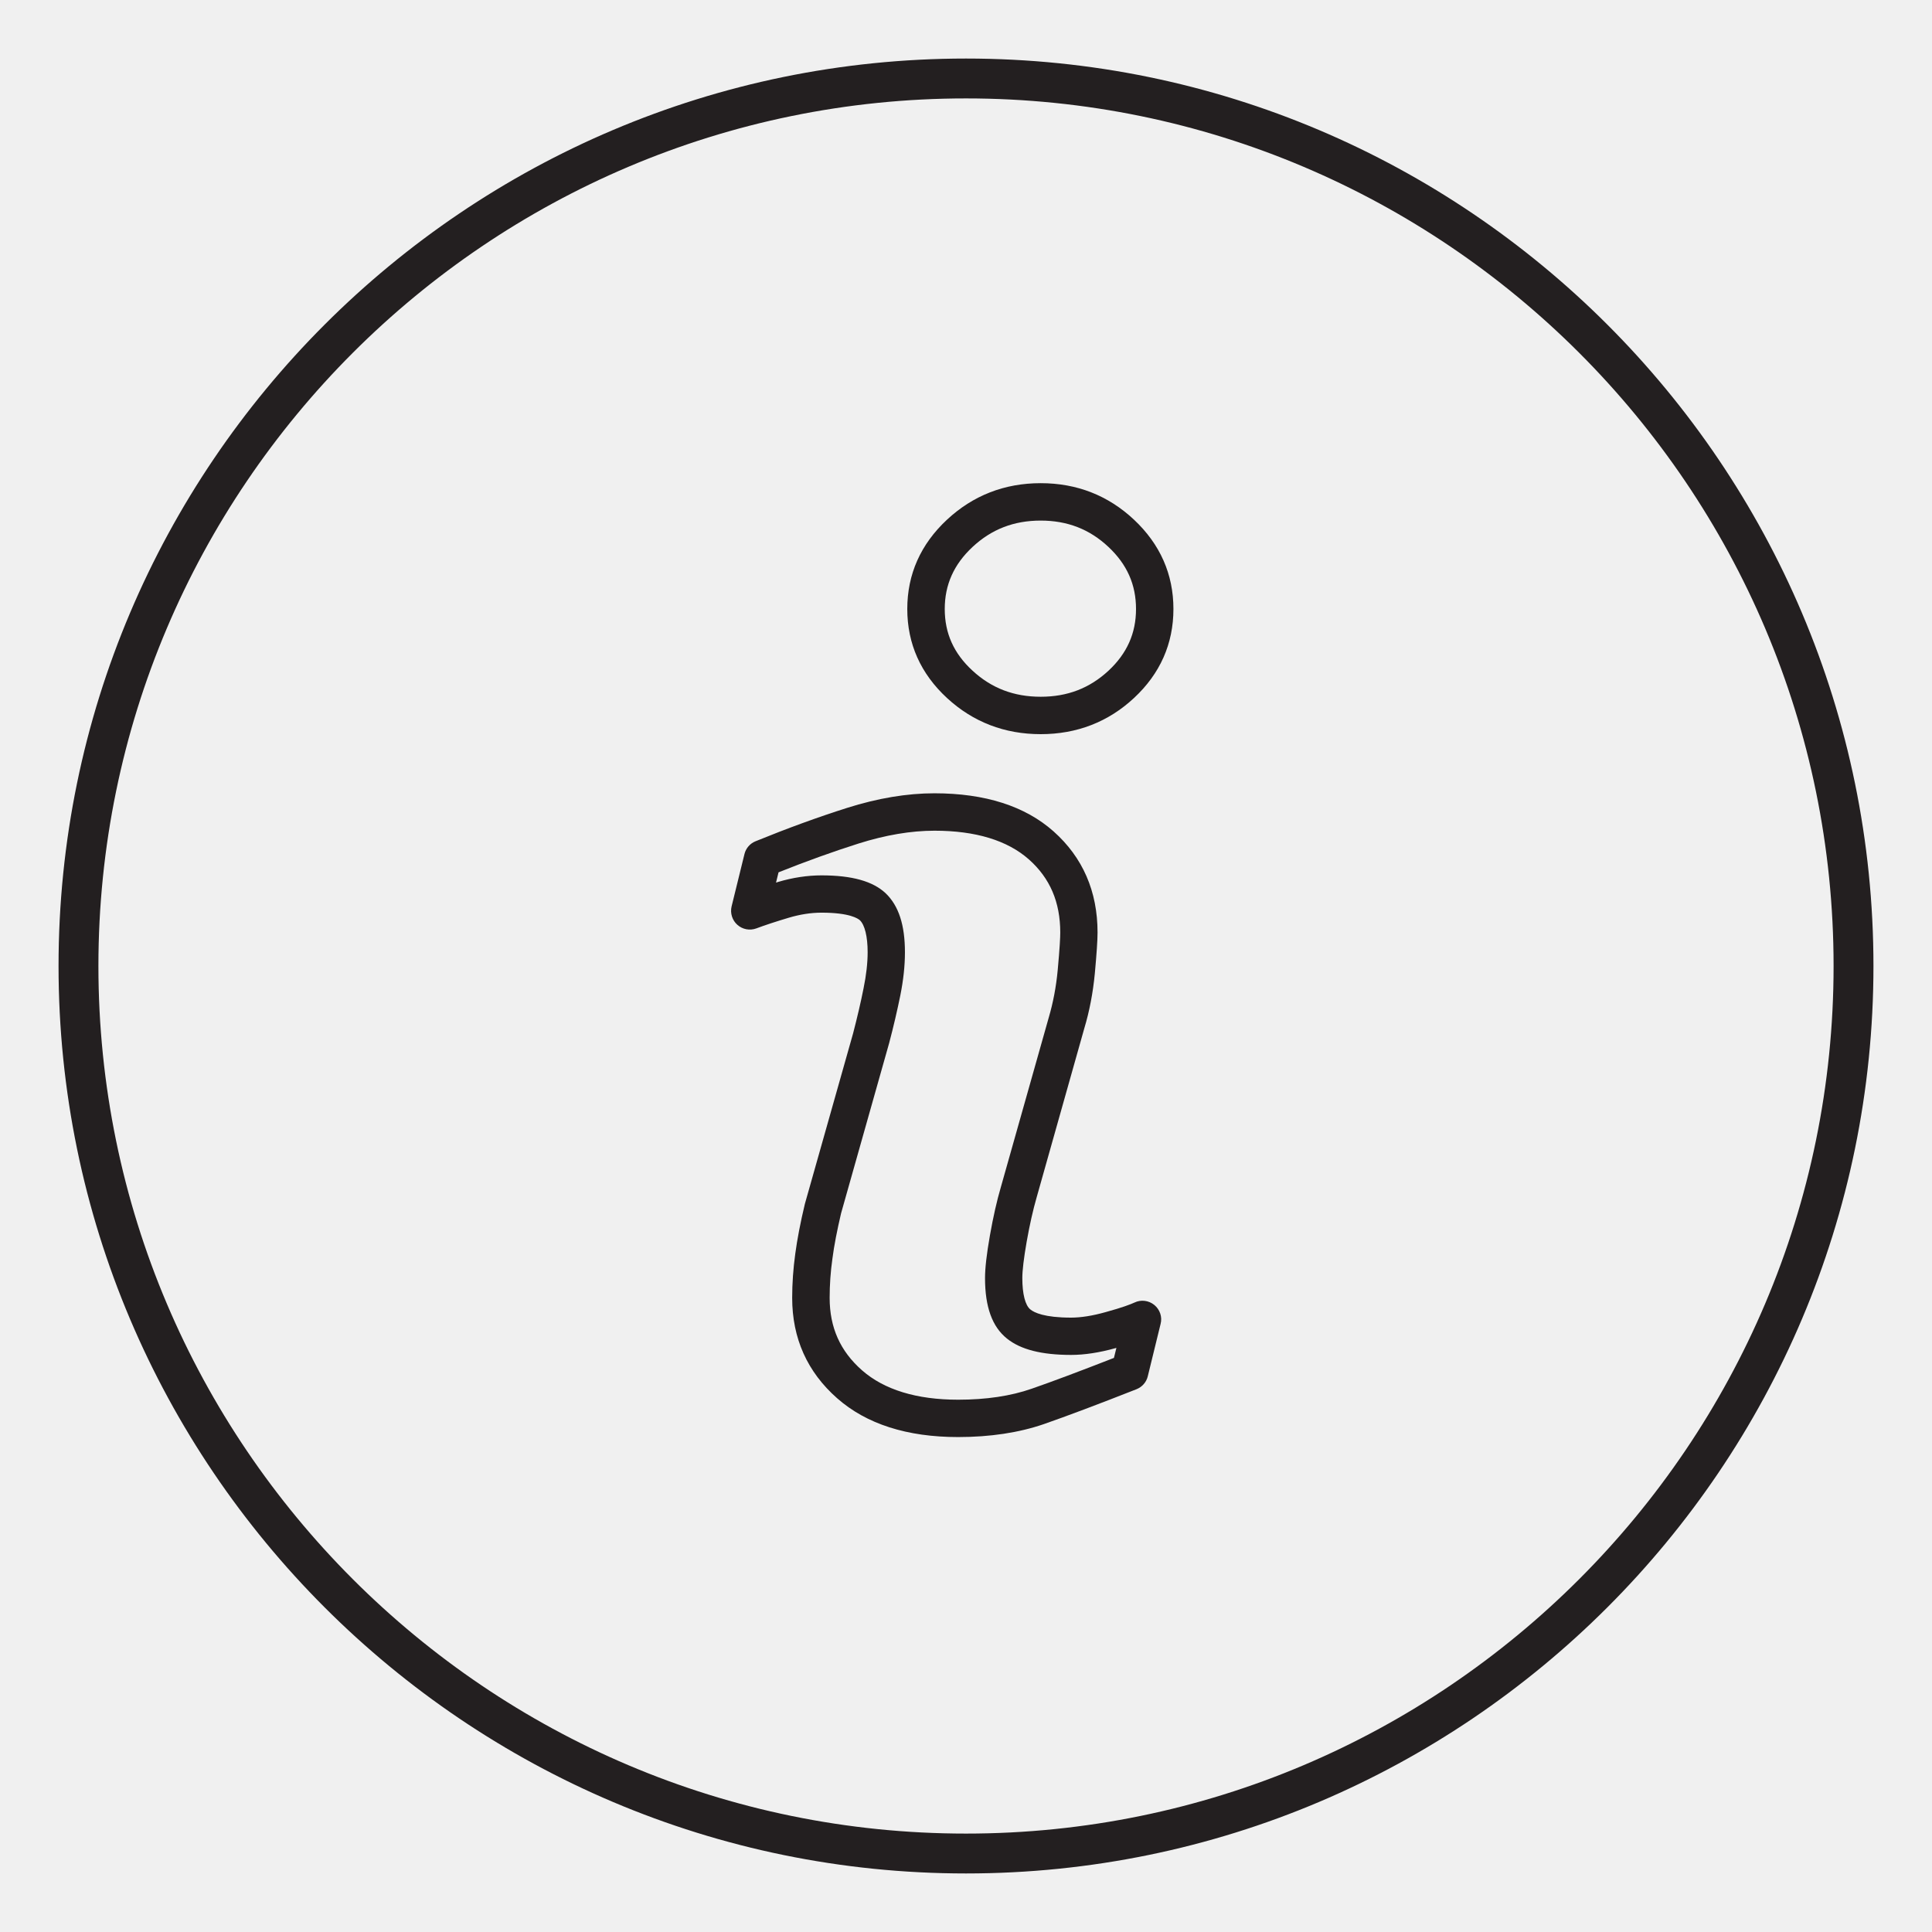
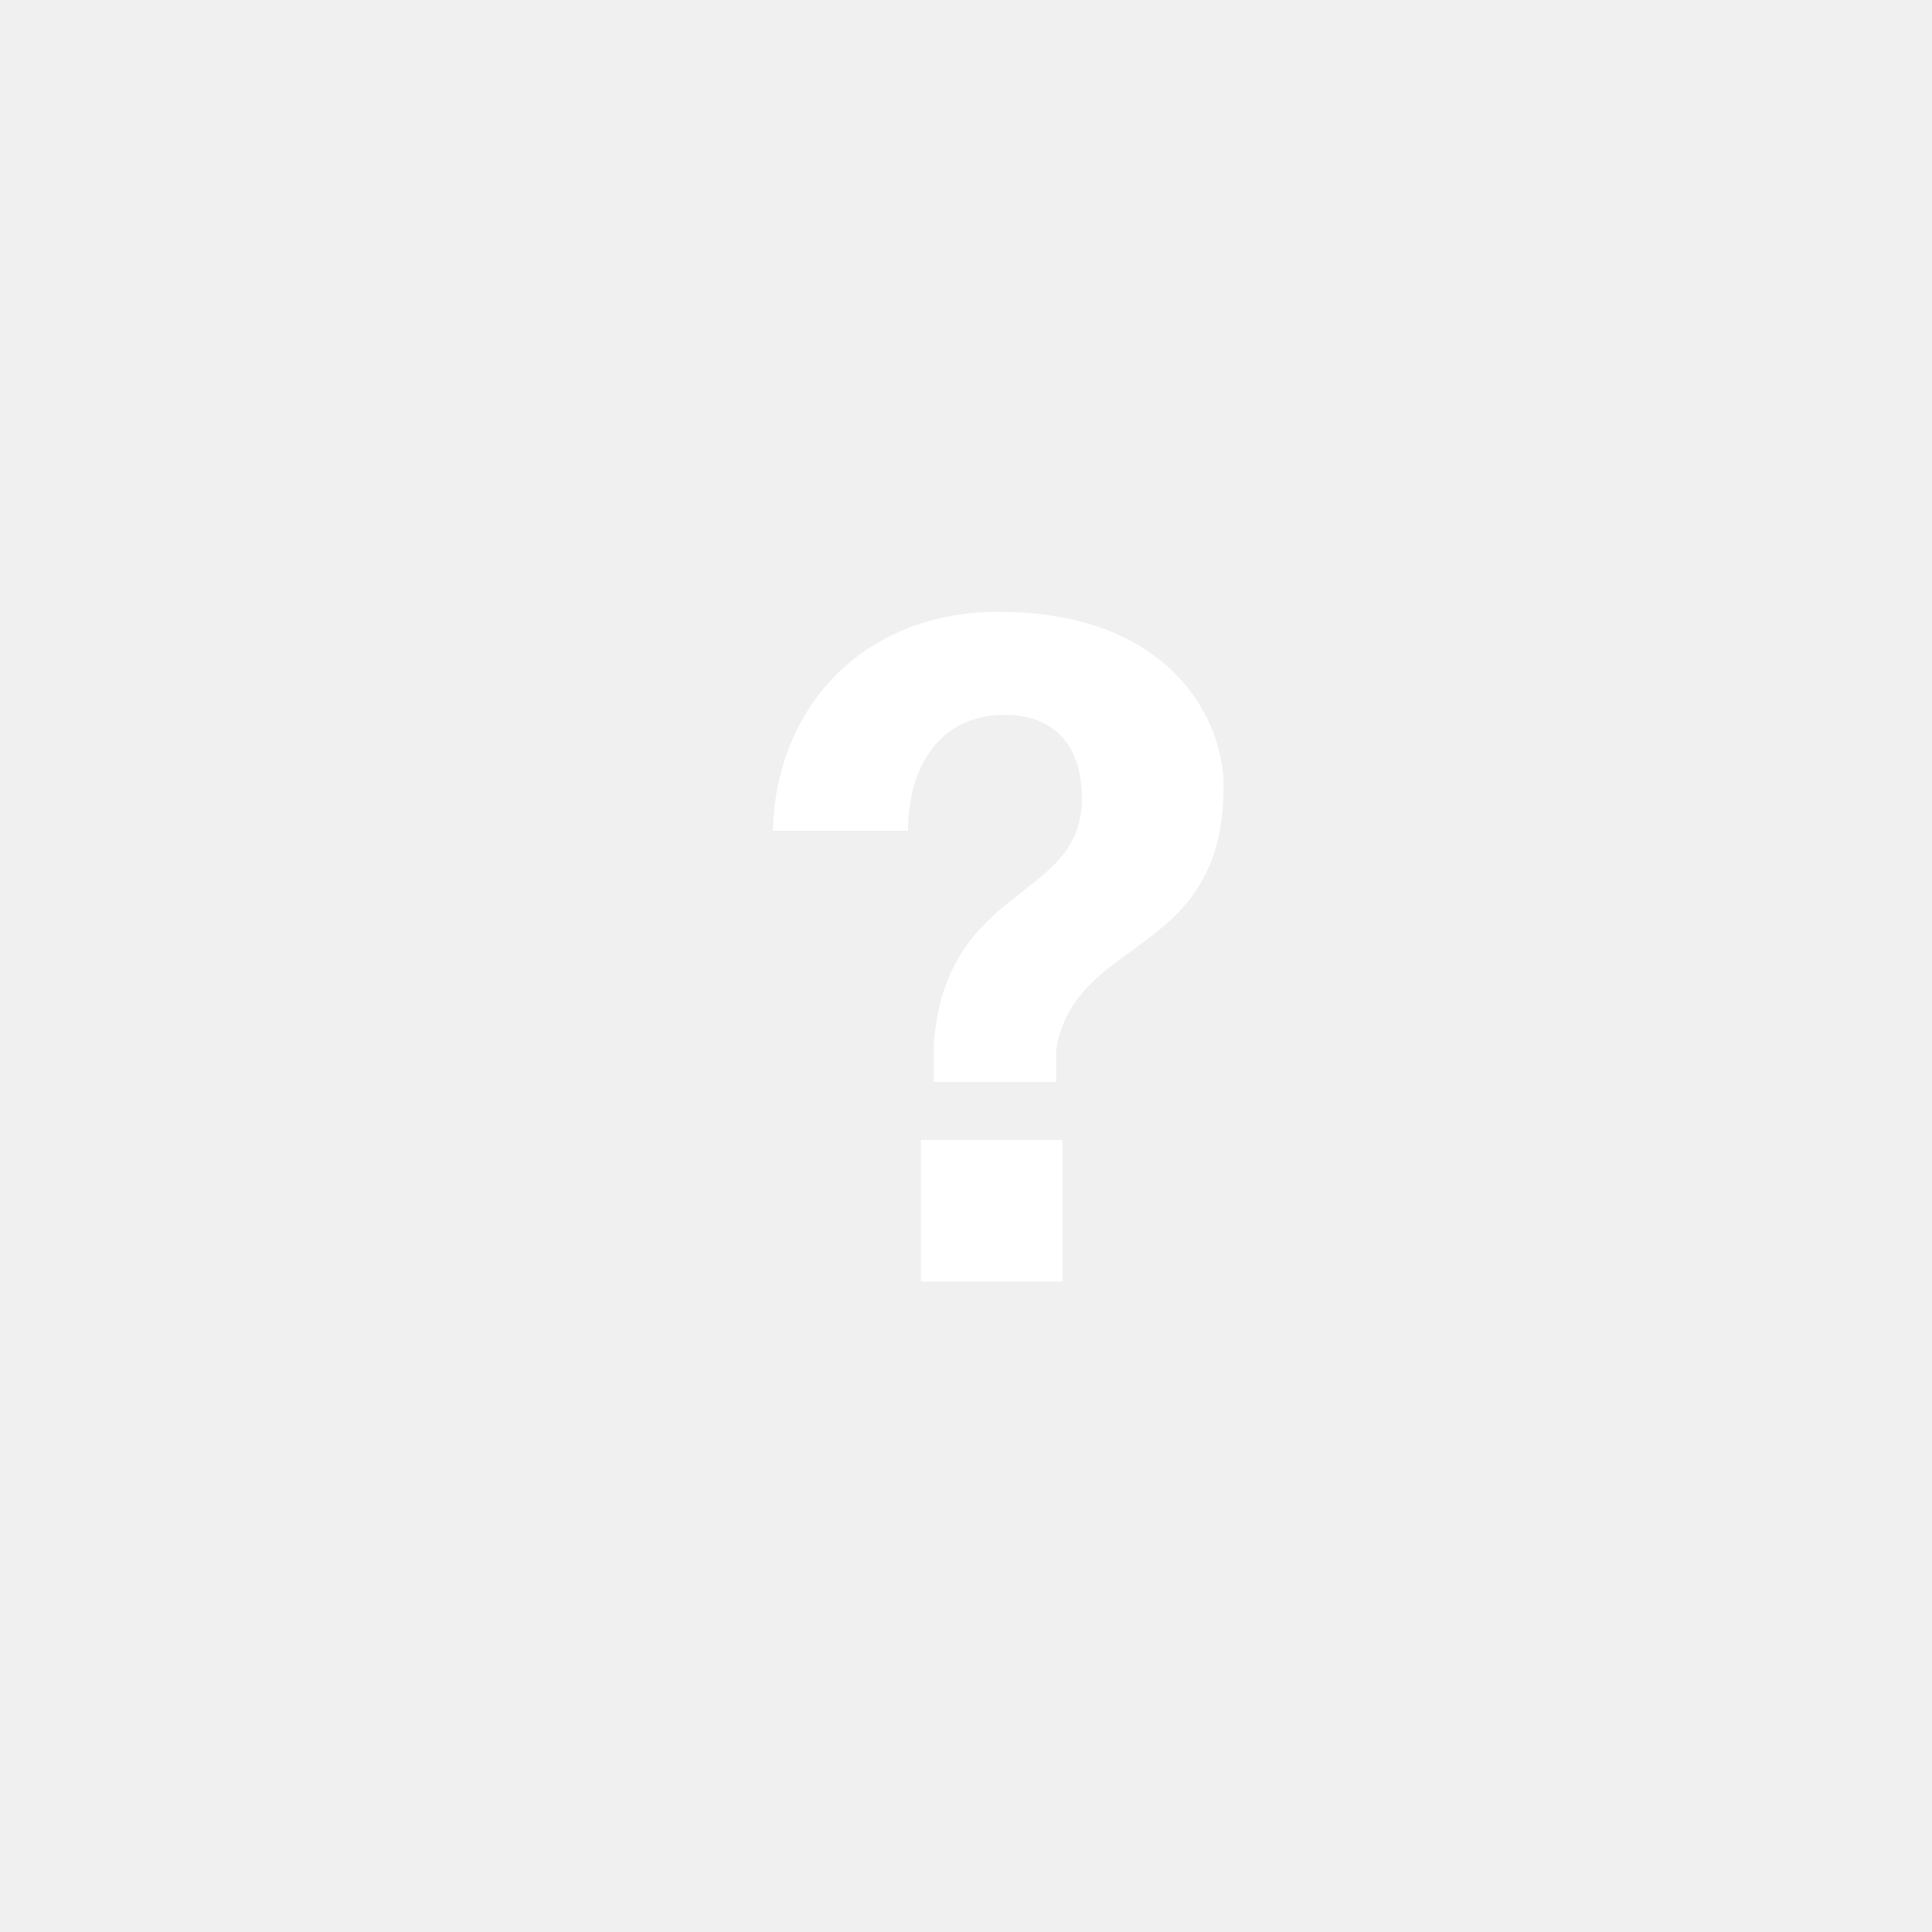
- <svg xmlns="http://www.w3.org/2000/svg" version="1.0" id="Layer_1" x="0px" y="0px" width="33px" height="33px" viewBox="0 0 33 33" enable-background="new 0 0 33 33" xml:space="preserve">
-   <g>
-     <path fill="#231F20" d="M16.5,1.681C8.329,1.681,1.681,8.329,1.681,16.5S8.329,31.319,16.5,31.319S31.319,24.671,31.319,16.5   S24.671,1.681,16.5,1.681 M16.5,32C7.953,32,1,25.047,1,16.5S7.953,1,16.5,1S32,7.953,32,16.5S25.047,32,16.5,32" />
-     <path fill="#231F20" d="M17.776,8.892c-0.458,0-0.839,0.147-1.165,0.451c-0.318,0.297-0.474,0.644-0.474,1.059   c0,0.414,0.153,0.758,0.474,1.053c0.325,0.3,0.706,0.446,1.165,0.446c0.456,0,0.835-0.145,1.159-0.446   c0.315-0.294,0.469-0.638,0.469-1.053s-0.153-0.762-0.471-1.06C18.611,9.039,18.231,8.892,17.776,8.892 M17.776,12.54   c-0.618,0-1.155-0.207-1.599-0.616c-0.451-0.416-0.68-0.928-0.68-1.522c0-0.594,0.229-1.107,0.679-1.526   c0.444-0.413,0.981-0.623,1.6-0.623c0.617,0,1.153,0.21,1.594,0.624c0.446,0.419,0.673,0.932,0.673,1.525   c0,0.593-0.227,1.105-0.673,1.52C18.93,12.332,18.393,12.54,17.776,12.54 M14.033,14.952c0.521,0,0.879,0.101,1.096,0.307   c0.222,0.213,0.328,0.542,0.328,1.006c0,0.227-0.025,0.469-0.08,0.743c-0.051,0.25-0.114,0.523-0.19,0.81l-0.821,2.907   c-0.066,0.282-0.119,0.548-0.148,0.776c-0.032,0.225-0.047,0.449-0.047,0.668c0,0.505,0.18,0.909,0.552,1.236   c0.379,0.333,0.933,0.503,1.644,0.503c0.477,0,0.899-0.063,1.256-0.188c0.349-0.121,0.82-0.298,1.404-0.526l0.042-0.171   c-0.005,0.002-0.01,0.003-0.015,0.004c-0.275,0.077-0.531,0.116-0.758,0.116c-0.504,0-0.862-0.091-1.096-0.279   c-0.252-0.201-0.375-0.54-0.375-1.033c0-0.169,0.027-0.409,0.084-0.731c0.055-0.312,0.118-0.591,0.188-0.829l0.816-2.889   c0.074-0.251,0.127-0.524,0.154-0.818c0.035-0.381,0.043-0.557,0.043-0.636c0-0.519-0.175-0.928-0.535-1.248   c-0.367-0.325-0.91-0.491-1.613-0.491c-0.401,0-0.838,0.074-1.297,0.219c-0.435,0.138-0.894,0.303-1.367,0.492l-0.043,0.176   c0.011-0.004,0.022-0.007,0.033-0.011C13.539,14.99,13.791,14.952,14.033,14.952 M16.365,24.546c-0.871,0-1.566-0.222-2.065-0.662   c-0.511-0.449-0.769-1.026-0.769-1.715c0-0.248,0.018-0.502,0.053-0.755c0.033-0.247,0.088-0.534,0.164-0.851l0.824-2.914   c0.07-0.27,0.131-0.529,0.178-0.767c0.047-0.228,0.07-0.436,0.07-0.618c0-0.266-0.049-0.465-0.132-0.545   c-0.032-0.029-0.174-0.13-0.655-0.13c-0.182,0-0.371,0.03-0.562,0.087c-0.214,0.064-0.398,0.124-0.553,0.182   c-0.111,0.041-0.235,0.017-0.323-0.061s-0.126-0.199-0.099-0.314l0.22-0.895c0.024-0.099,0.095-0.181,0.19-0.219   c0.543-0.221,1.068-0.413,1.564-0.57c0.521-0.165,1.023-0.249,1.49-0.249c0.865,0,1.551,0.219,2.037,0.652   c0.497,0.443,0.75,1.023,0.75,1.725c0,0.137-0.016,0.364-0.046,0.695c-0.032,0.338-0.093,0.652-0.179,0.938l-0.814,2.887   c-0.063,0.218-0.121,0.475-0.172,0.764c-0.049,0.281-0.074,0.49-0.074,0.62c0,0.271,0.05,0.466,0.138,0.536   c0.065,0.053,0.239,0.139,0.694,0.139c0.169,0,0.366-0.031,0.587-0.093c0.293-0.08,0.432-0.135,0.498-0.165   c0.11-0.053,0.243-0.036,0.338,0.042s0.138,0.204,0.107,0.323l-0.219,0.895c-0.024,0.101-0.097,0.183-0.193,0.221   c-0.673,0.265-1.19,0.459-1.583,0.596C17.406,24.471,16.912,24.546,16.365,24.546" />
-   </g>
-   <g>
- </g>
-   <g>
- </g>
-   <g>
- </g>
-   <g>
- </g>
-   <g>
- </g>
-   <g>
- </g>
-   <g>
- </g>
-   <g>
- </g>
-   <g>
- </g>
-   <g>
- </g>
-   <g>
- </g>
+ <svg xmlns="http://www.w3.org/2000/svg" version="1.0" id="Layer_1" x="0px" y="0px" viewBox="0 0 30 30" style="enable-background:new 0 0 30 30;" xml:space="preserve">
+   <style type="text/css">
+ 	.st0{fill:#FFFFFF;}
+ </style>
+   <path id="XMLID_2_" class="st0" d="M14.3,17.7h2.2v2.2h-2.2V17.7z M12,13c0-2,1.4-3.5,3.5-3.5c2.7,0,3.5,1.7,3.5,2.7  c0,2.7-2.3,2.3-2.6,4.1v0.5h-1.9v-0.6c0.2-2.5,2.3-2.2,2.3-3.8c0-0.9-0.5-1.3-1.2-1.3c-1,0-1.5,0.8-1.5,1.8H12z" />
</svg>
